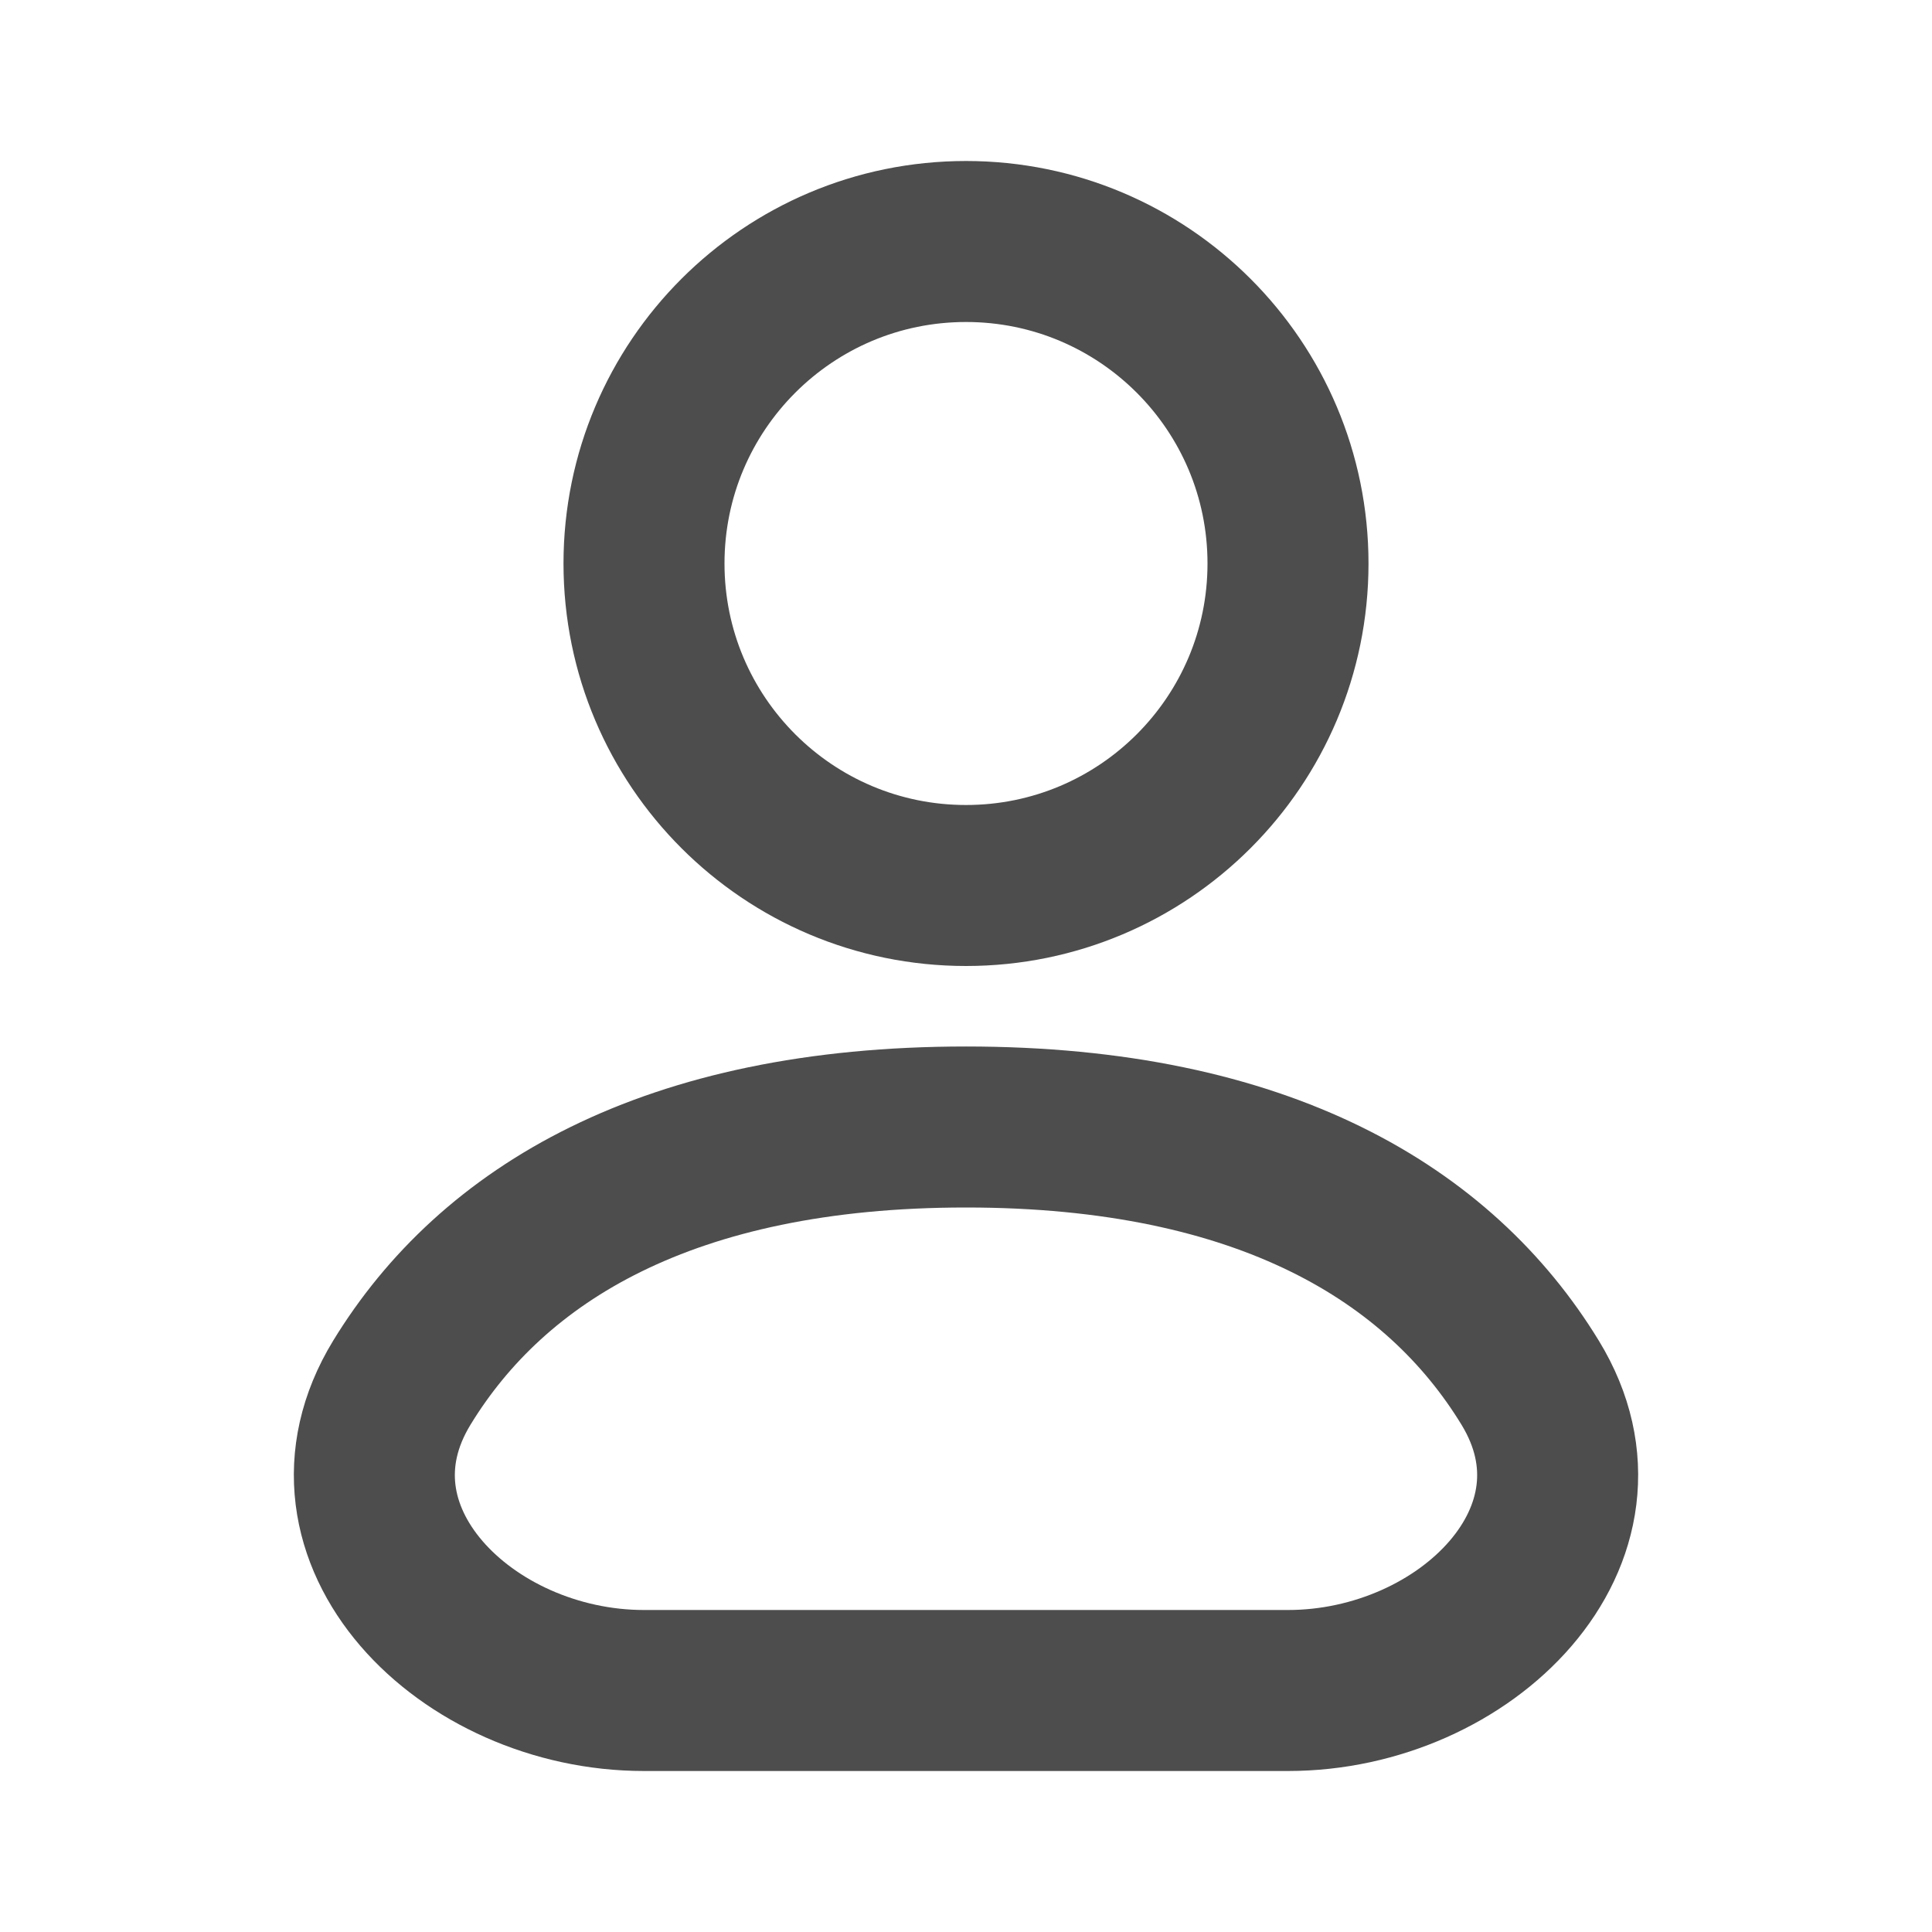
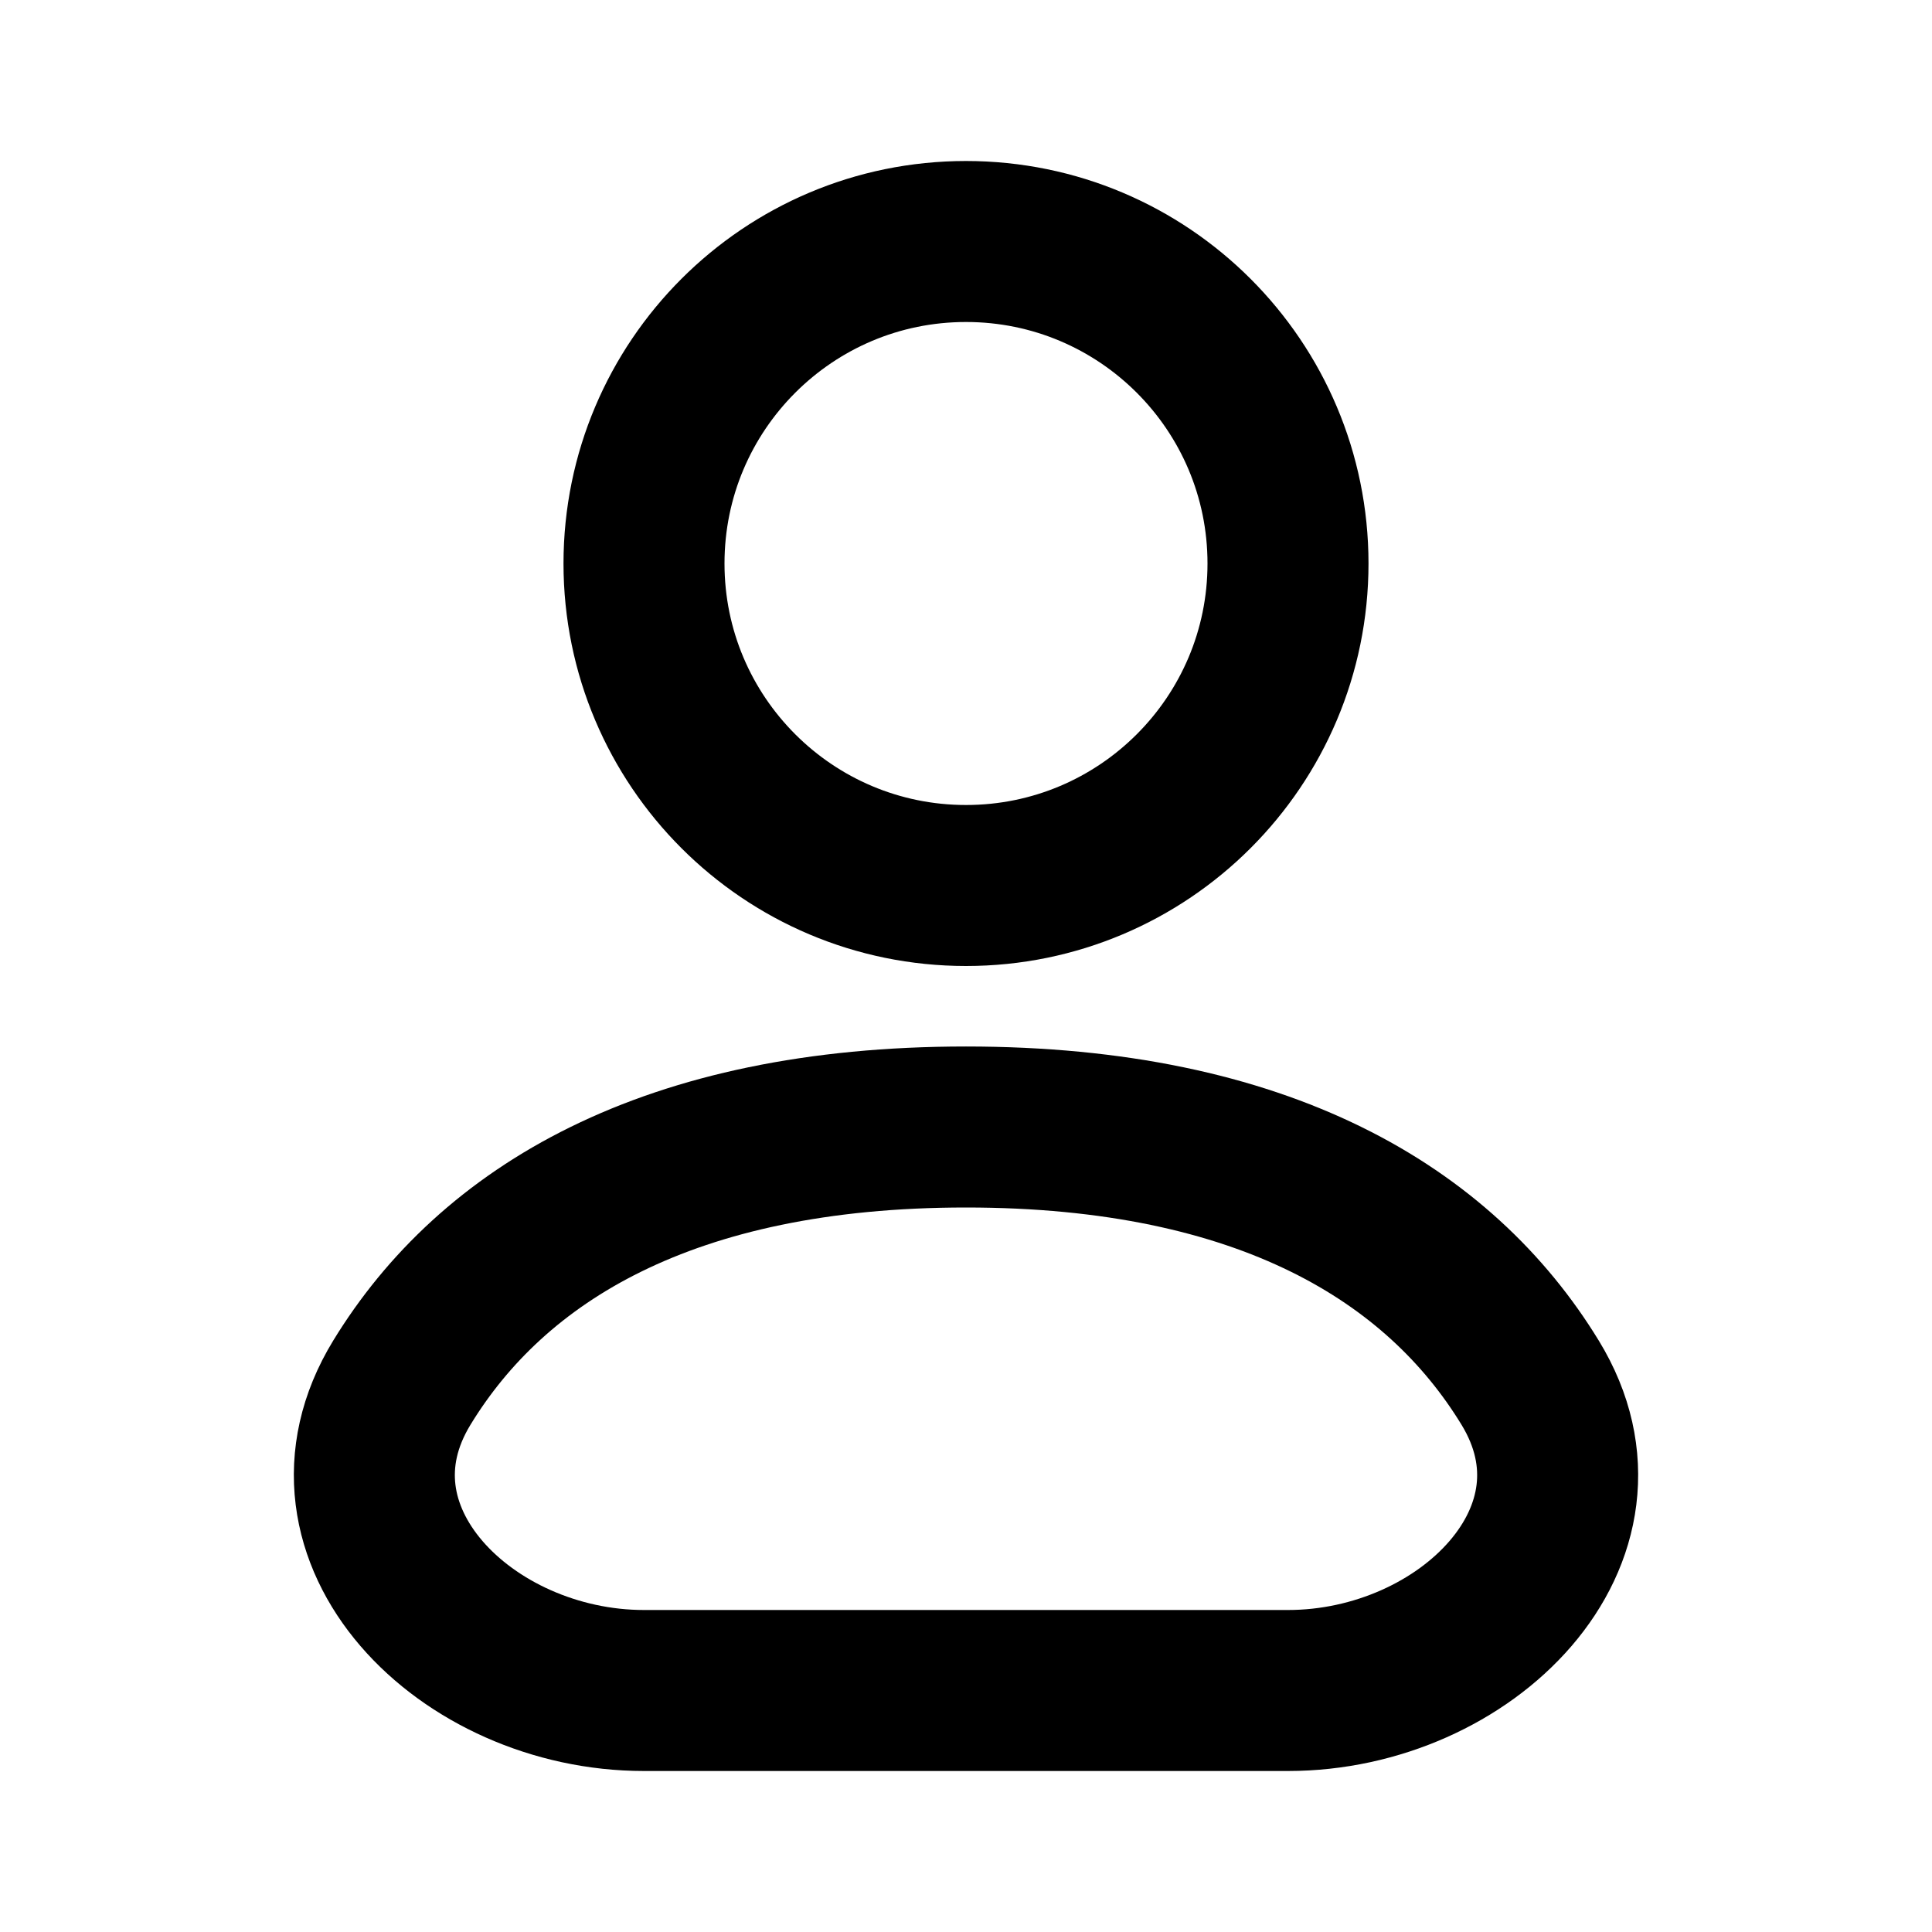
- <svg xmlns="http://www.w3.org/2000/svg" width="800px" height="800px" viewBox="0 0 24 24" fill="none">
-   <g id="SVGRepo_bgCarrier" stroke-width="0" />
-   <g id="SVGRepo_tracerCarrier" stroke-linecap="round" stroke-linejoin="round" />
-   <g id="SVGRepo_iconCarrier">
-     <circle cx="12" cy="7" r="4" stroke="#4d4d4d" stroke-width="2" />
-     <path d="M16 21H8C5.791 21 3.84 19.062 4.992 17.176C6.118 15.333 8.297 14 12 14C15.703 14 17.882 15.333 19.008 17.176C20.16 19.062 18.209 21 16 21Z" stroke="#4d4d4d" stroke-width="2" />
-   </g>
+ <svg xmlns="http://www.w3.org/2000/svg" width="24px" height="24px" viewBox="0 0 24 24" fill="none">
+   <circle cx="12" cy="7" r="4" stroke="currentColor" stroke-width="2" />
+   <path d="M16 21H8C5.791 21 3.84 19.062 4.992 17.176C6.118 15.333 8.297 14 12 14C15.703 14 17.882 15.333 19.008 17.176C20.16 19.062 18.209 21 16 21Z" stroke="currentColor" stroke-width="2" />
</svg>
